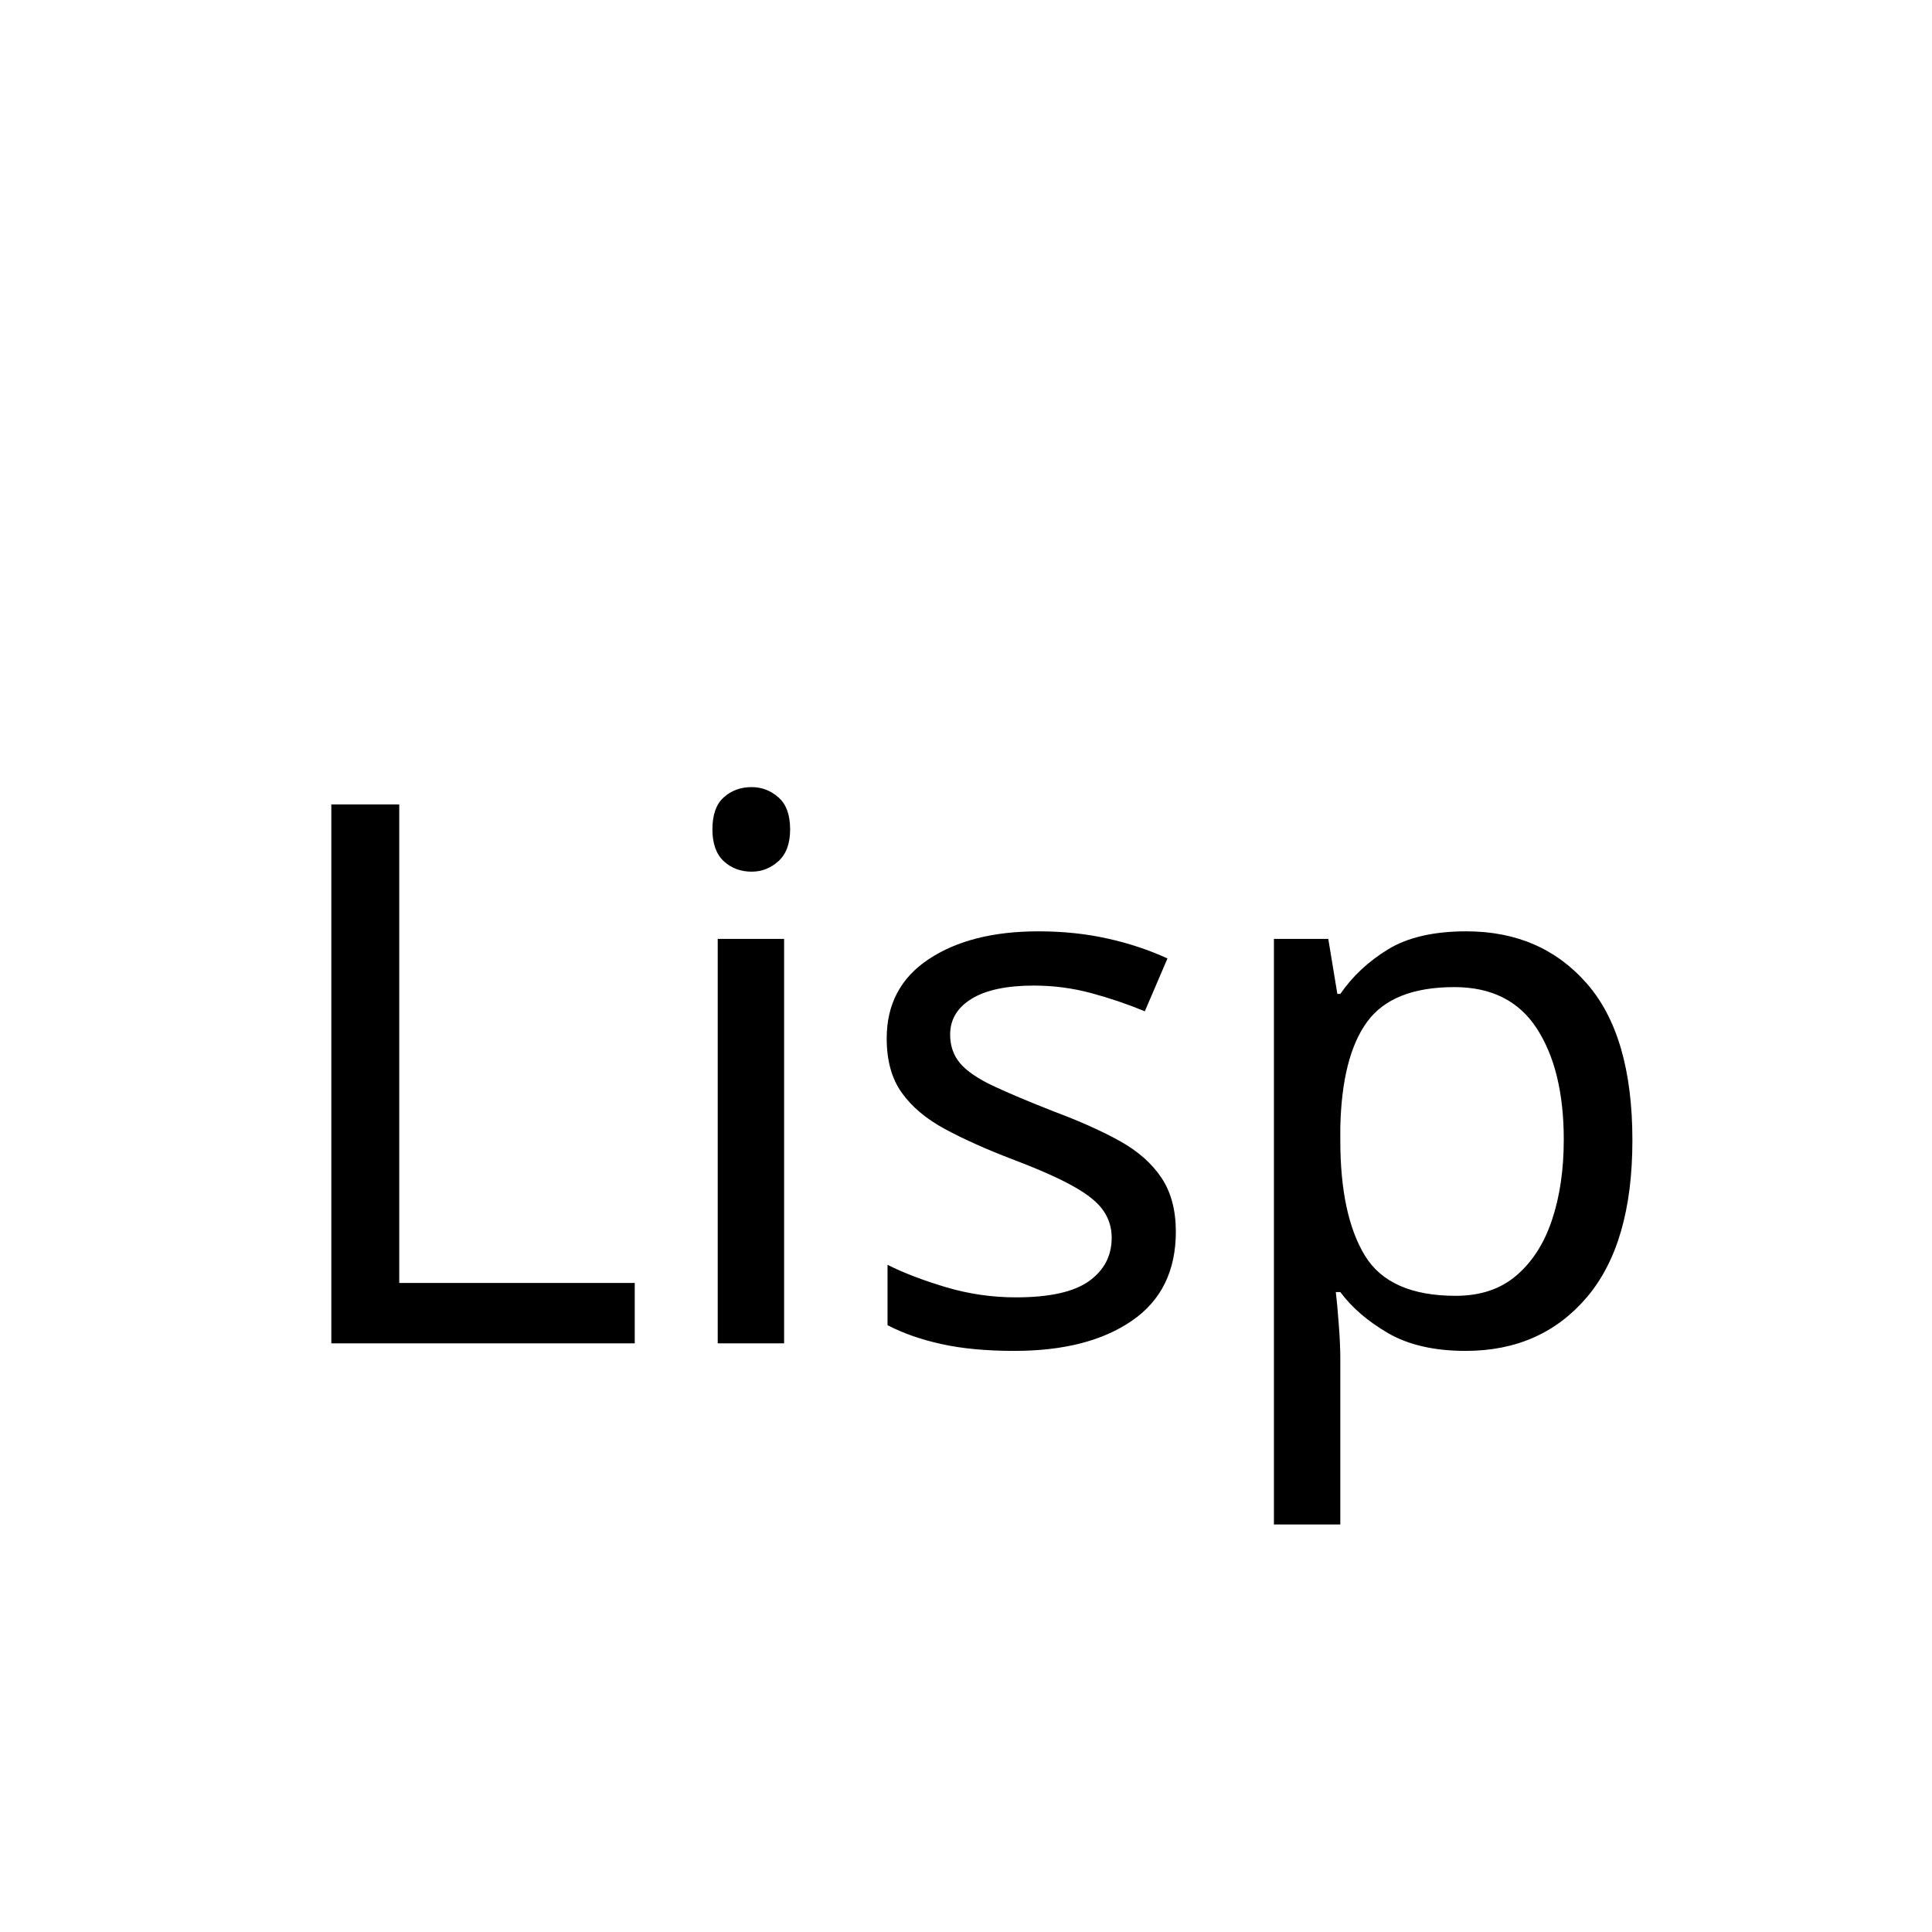
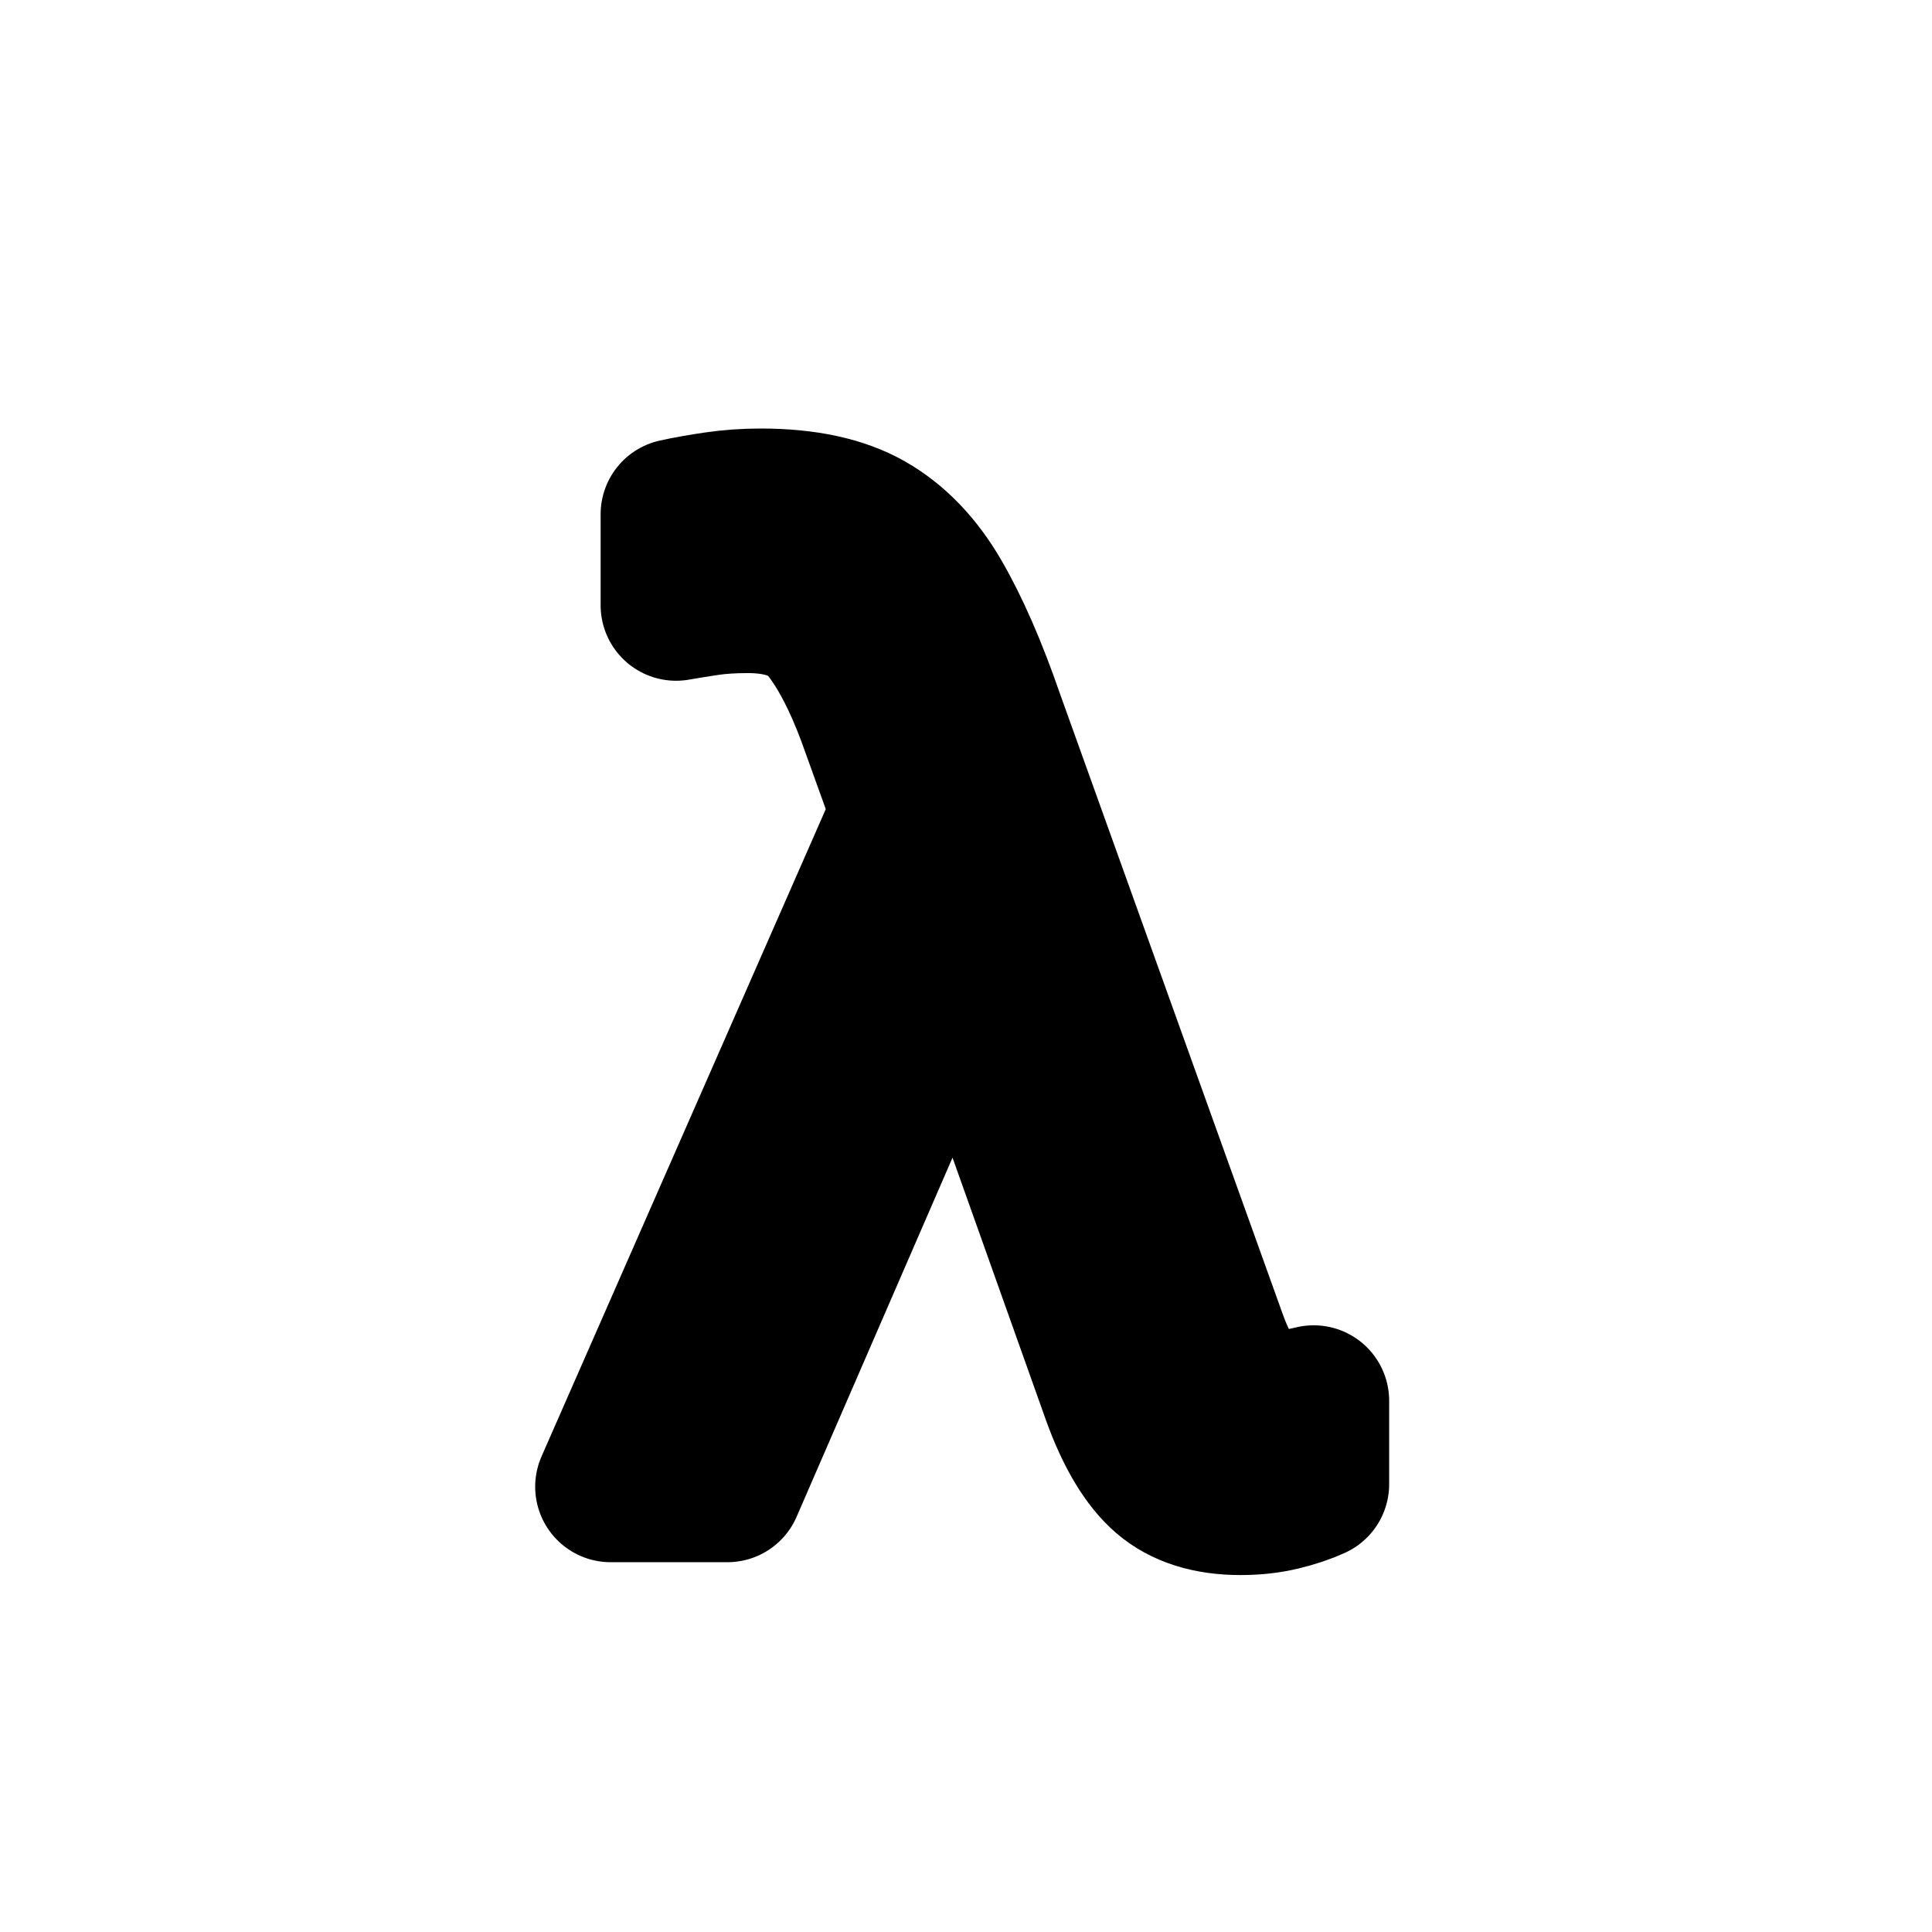
<svg xmlns="http://www.w3.org/2000/svg" width="256" height="256" viewBox="0 0 256 256" version="1.1">
-   <text style="font-size:100px;font-family:sans-serif;text-align:center;text-anchor:middle;fill:#000000" x="128" y="178">Lisp</text>
+   <text style="font-size:170px;font-family:sans-serif;text-align:center;text-anchor:middle;fill:#000000;stroke:#000000;stroke-width:20;stroke-linecap:round;stroke-linejoin:round" x="128" y="197">λ</text>
</svg>
